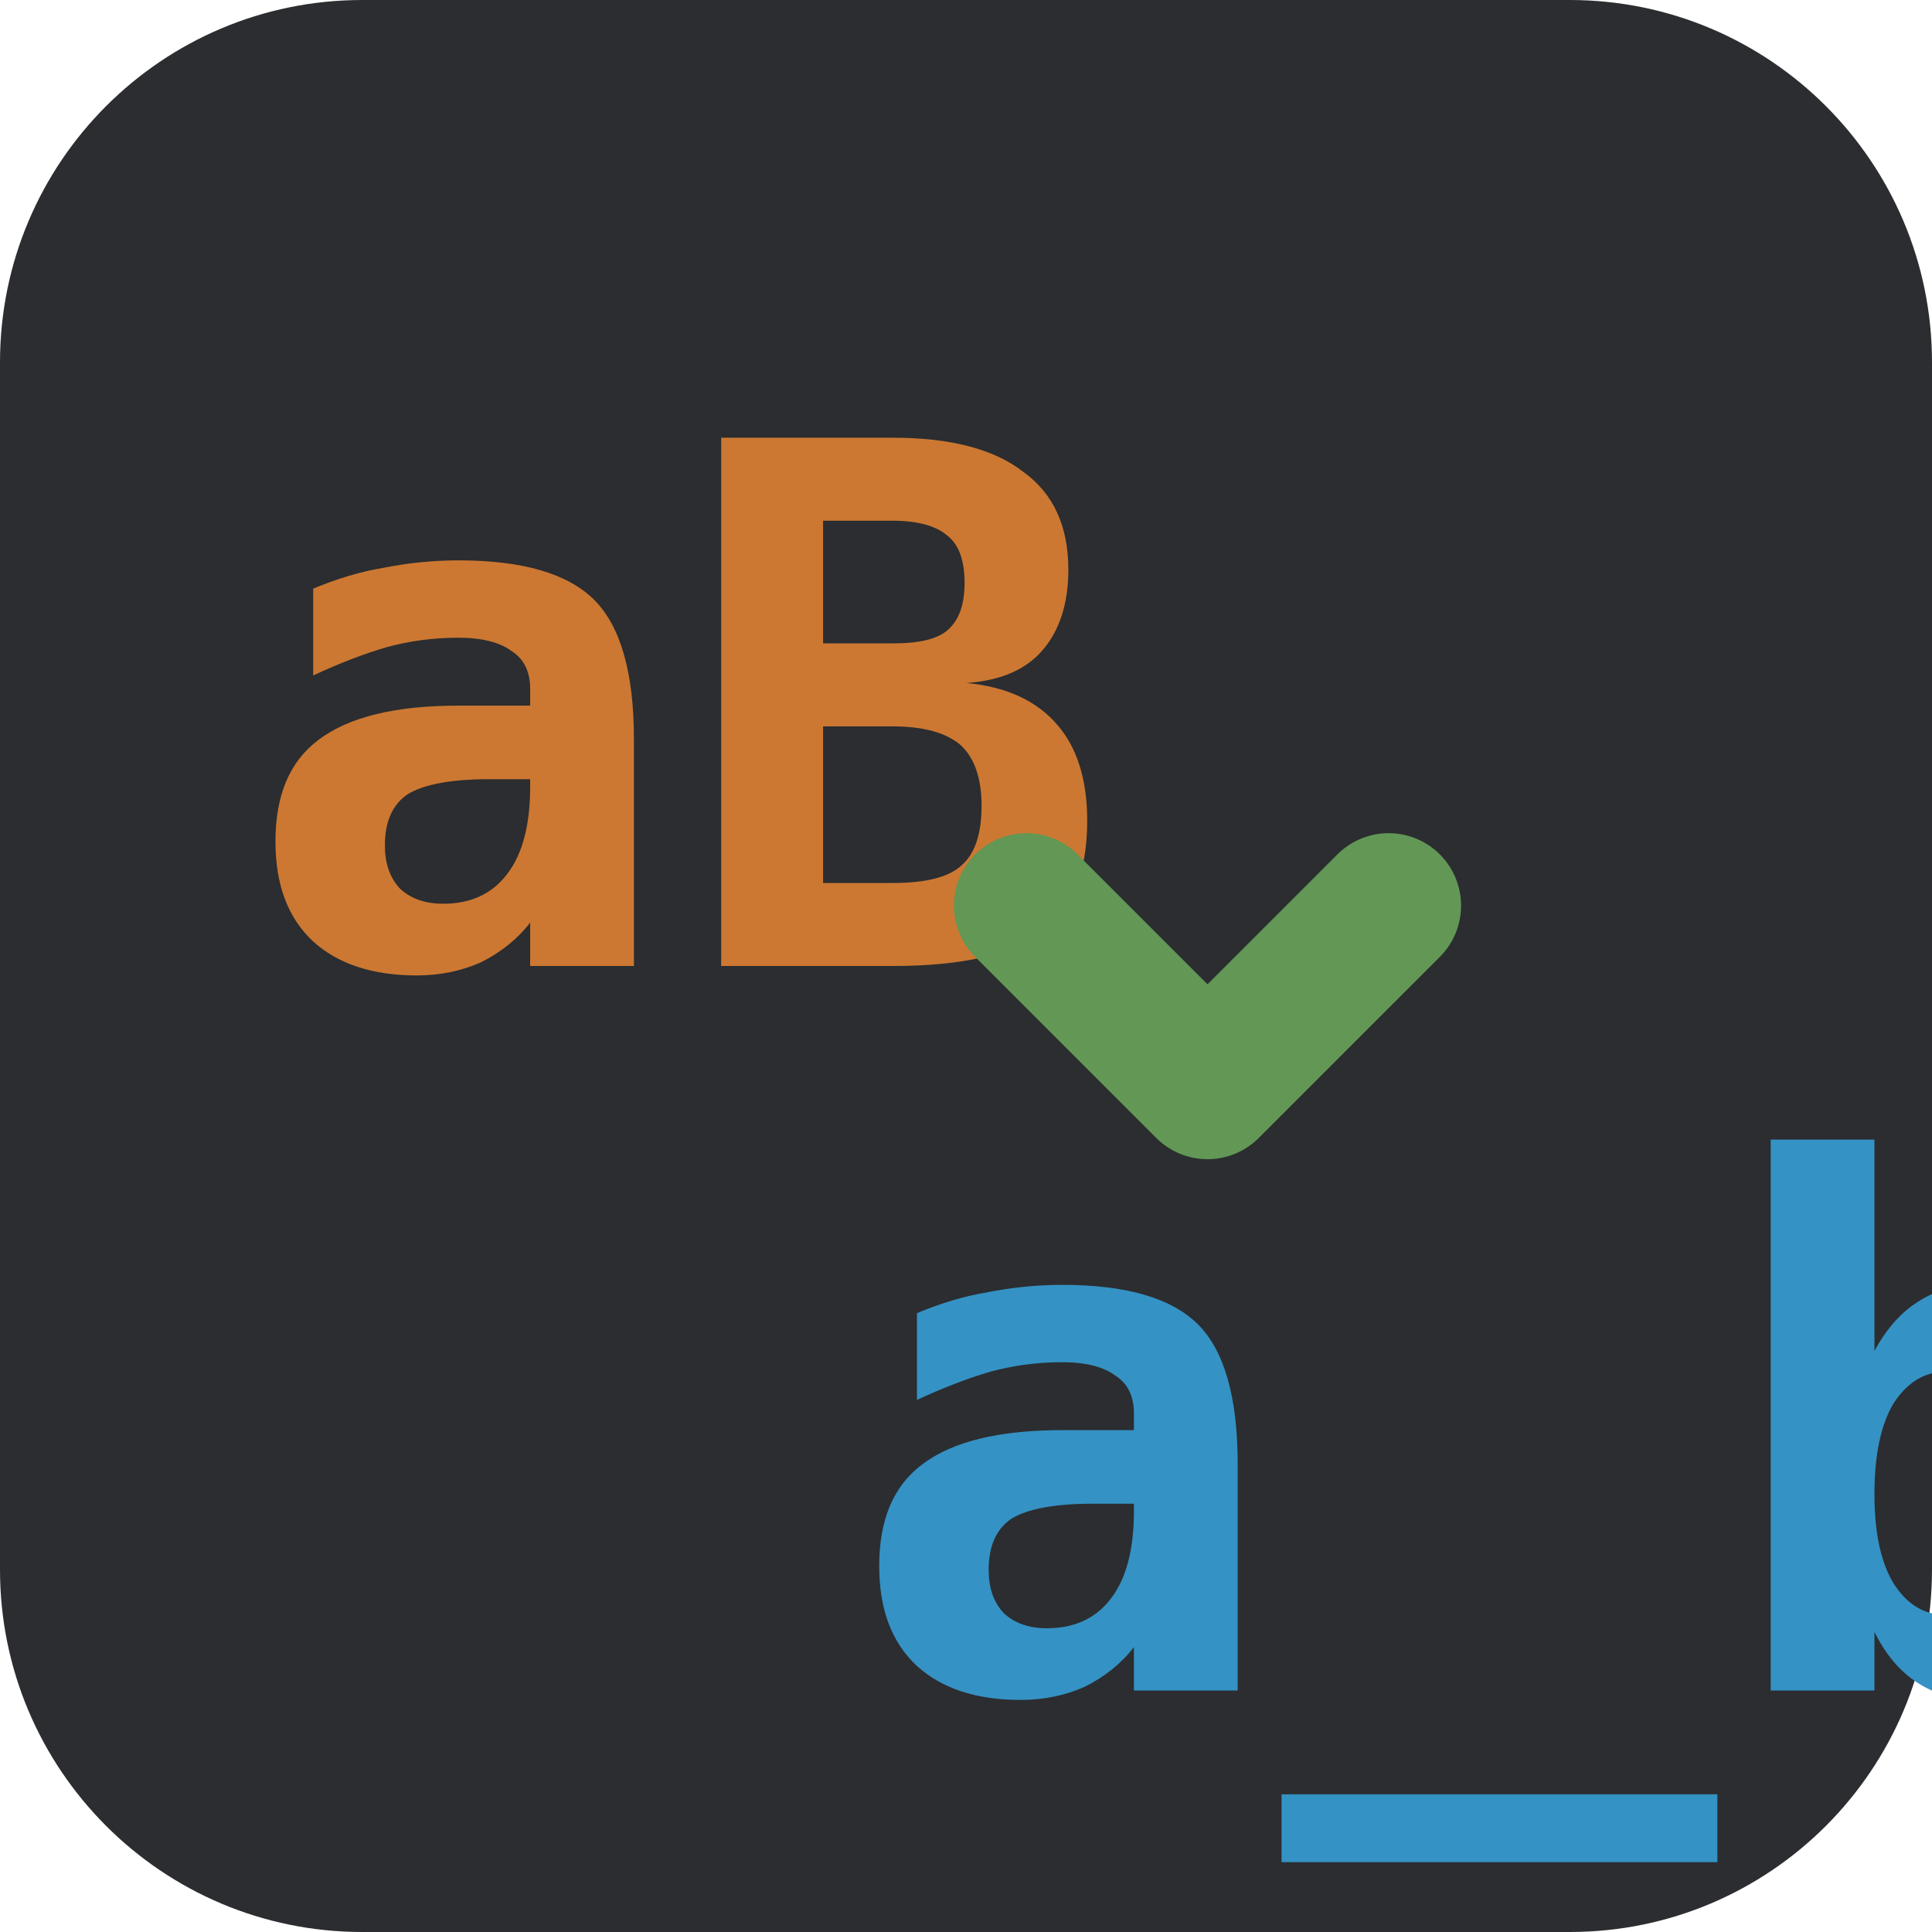
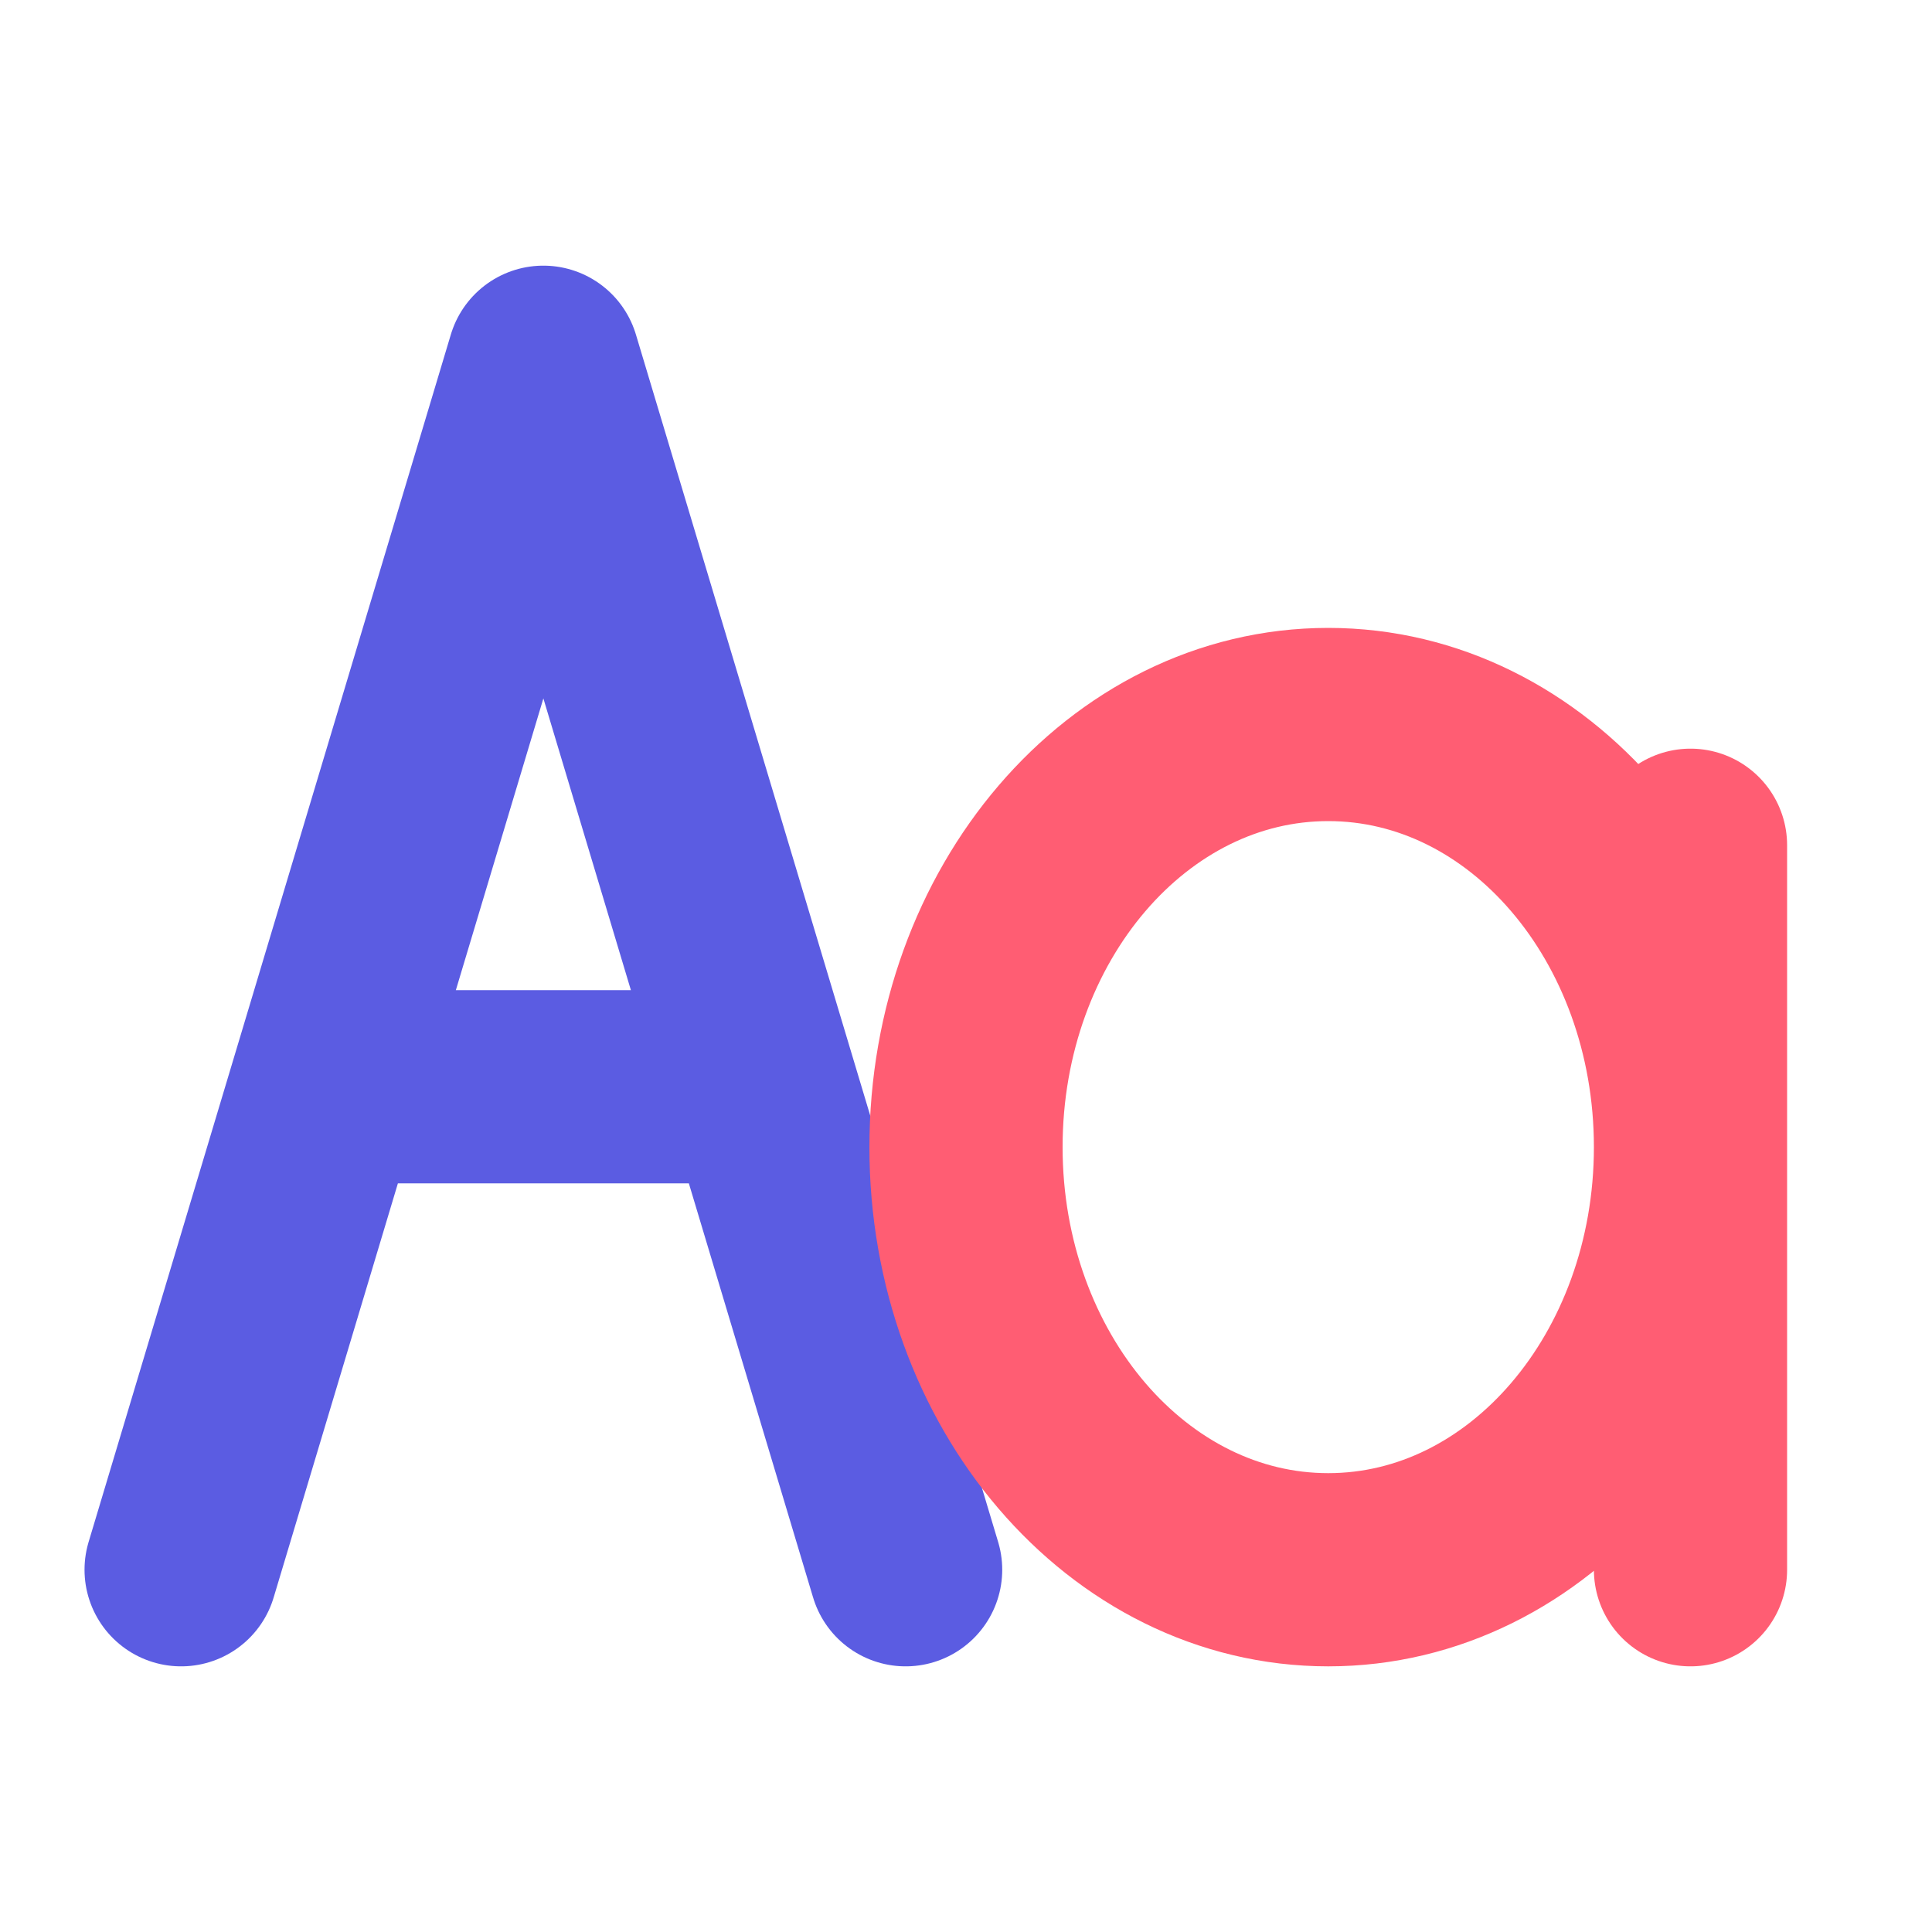
<svg xmlns="http://www.w3.org/2000/svg" width="16" height="16" viewBox="0 0 16 16" fill="none">
-   <rect width="16" height="16" rx="3" fill="#2B2D30" />
-   <text x="2" y="8" font-family="monospace" font-size="6" font-weight="bold" fill="#CC7832">aB</text>
-   <path d="M8.5 7.5L10 9L11.5 7.5" stroke="#629755" stroke-width="1.2" stroke-linecap="round" stroke-linejoin="round" />
-   <text x="7" y="14" font-family="monospace" font-size="6" font-weight="bold" fill="#3592C4">a_b</text>
+   <path d="M1.5 13L4.5 3L7.5 13M2.7 9H6.3" stroke="#5B5CE2" stroke-width="1.6" stroke-linecap="round" stroke-linejoin="round" />
+   <path d="M14 7V13M14 9.5C14 7.57 12.66 6 11 6C9.34 6 8 7.57 8 9.5C8 11.43 9.34 13 11 13C12.66 13 14 11.43 14 9.5Z" stroke="#FF5D73" stroke-width="1.6" stroke-linecap="round" stroke-linejoin="round" />
</svg>
